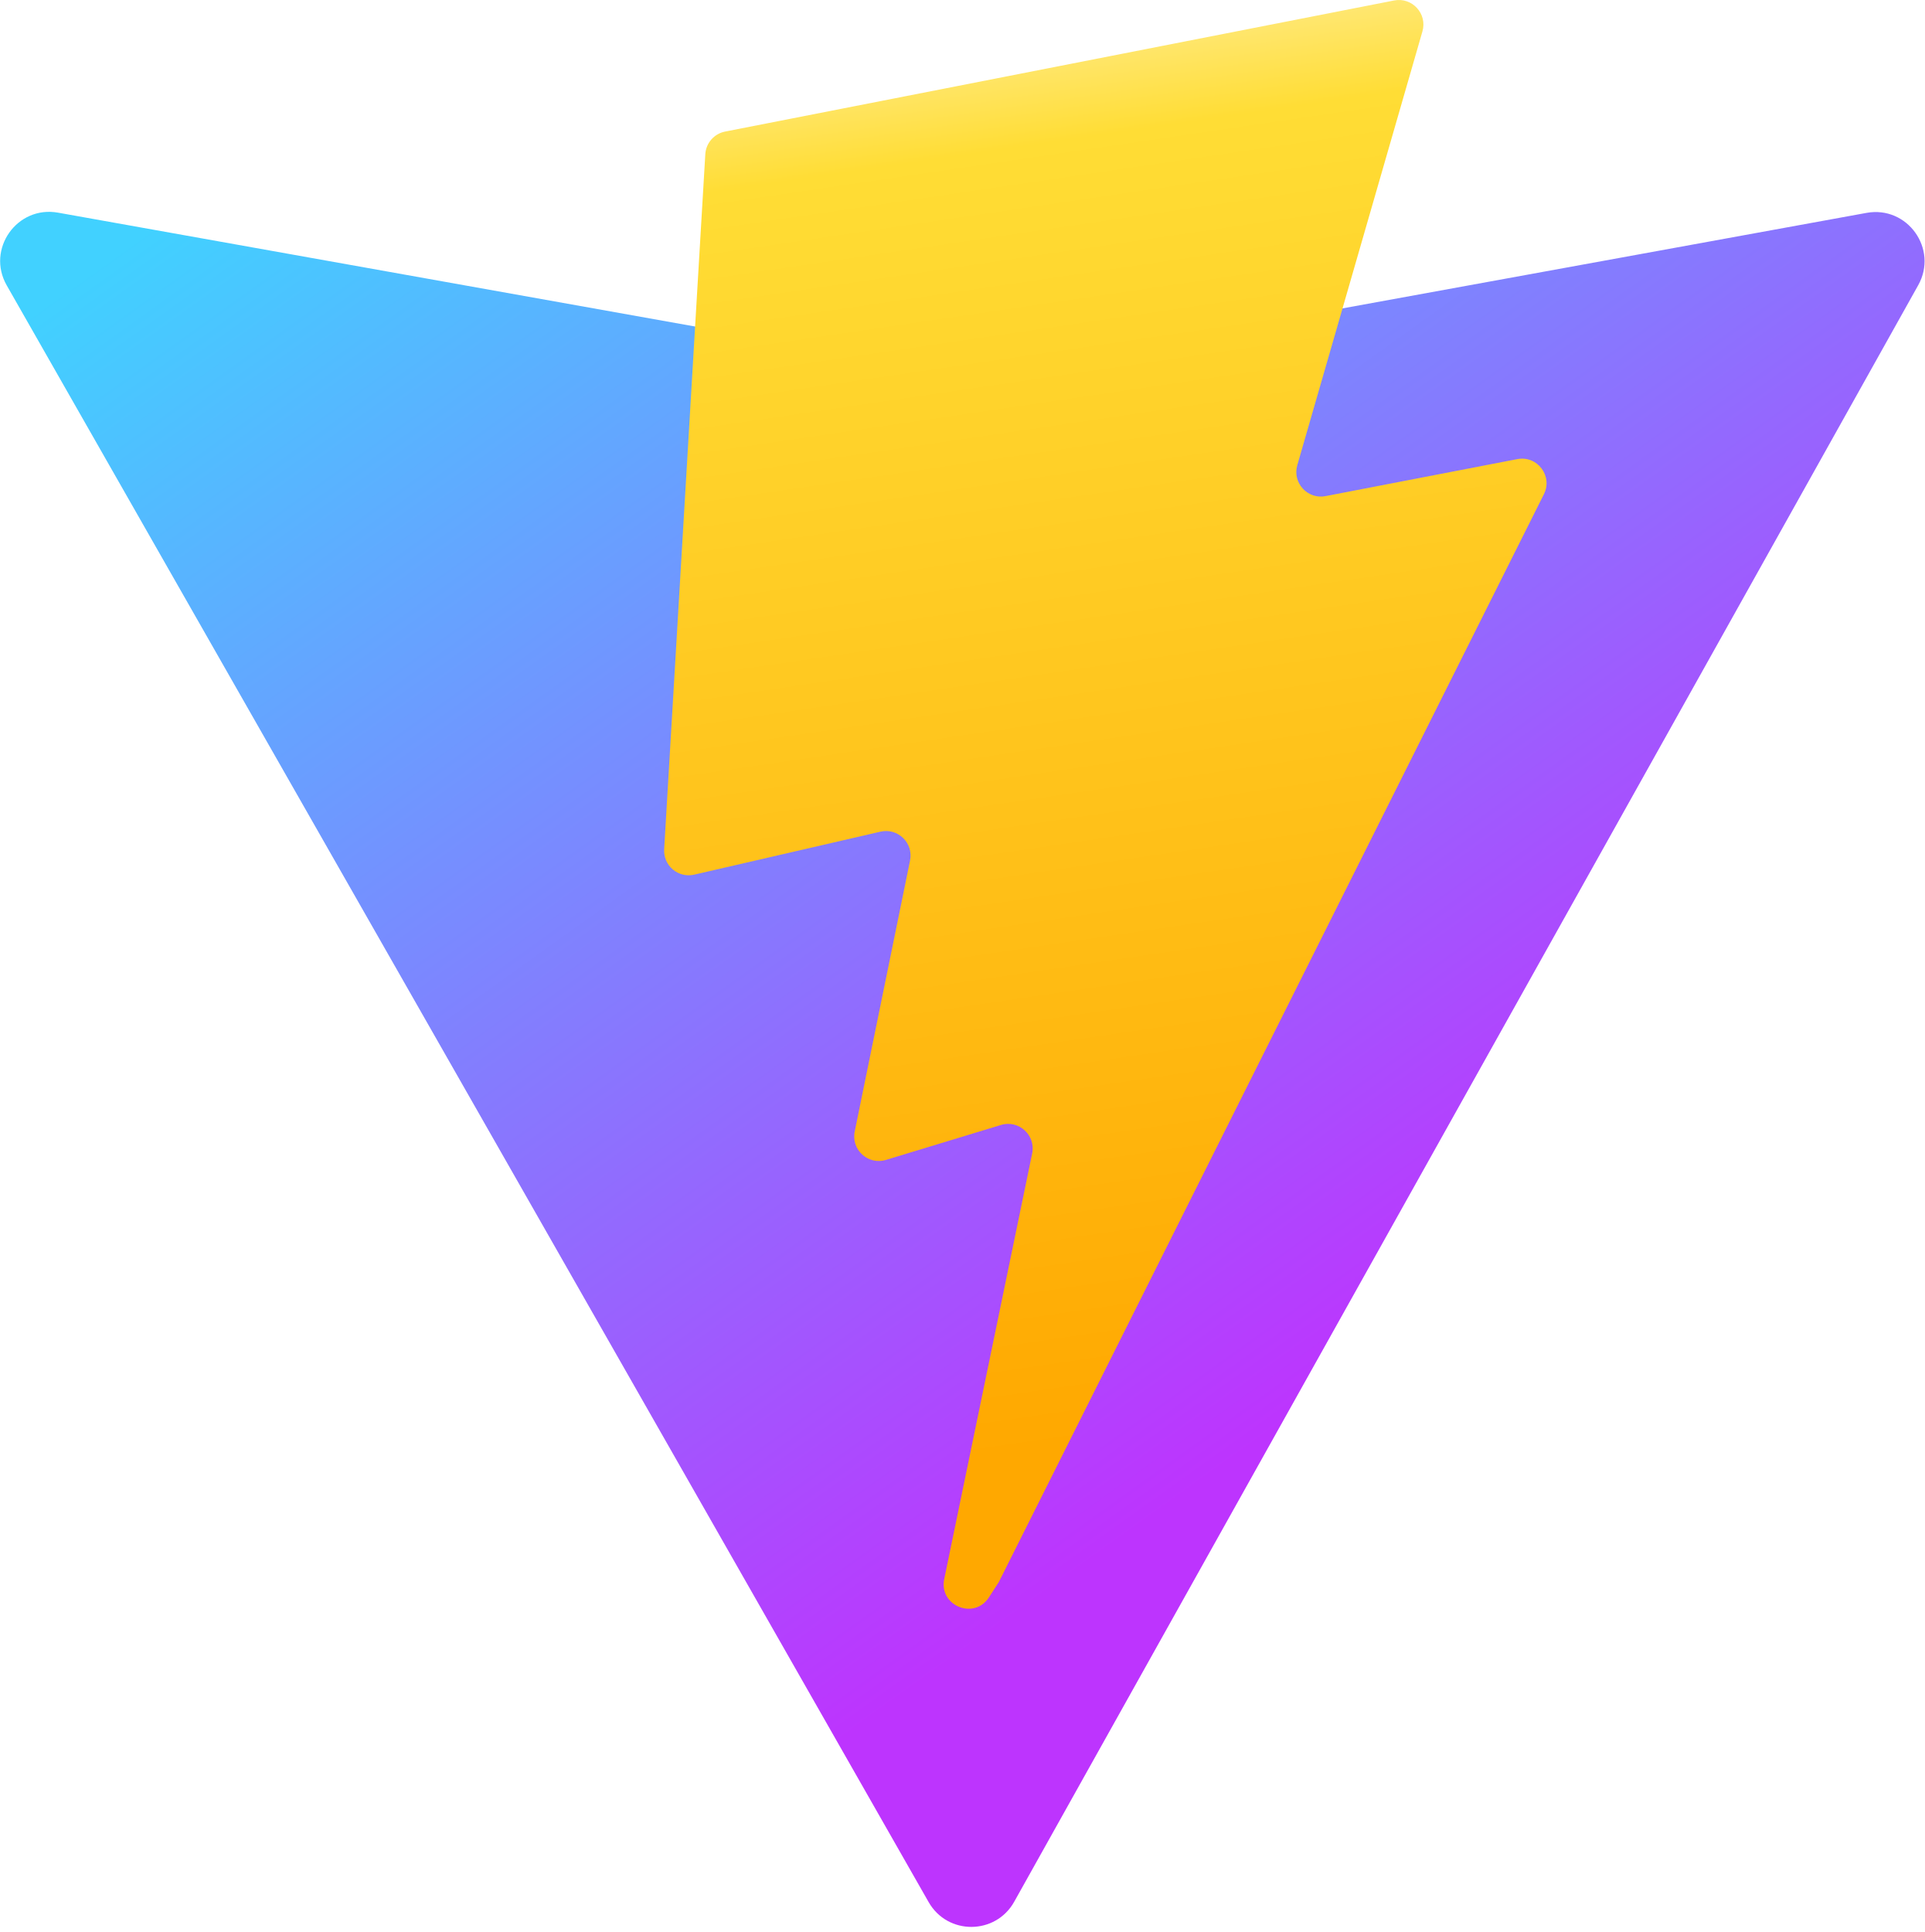
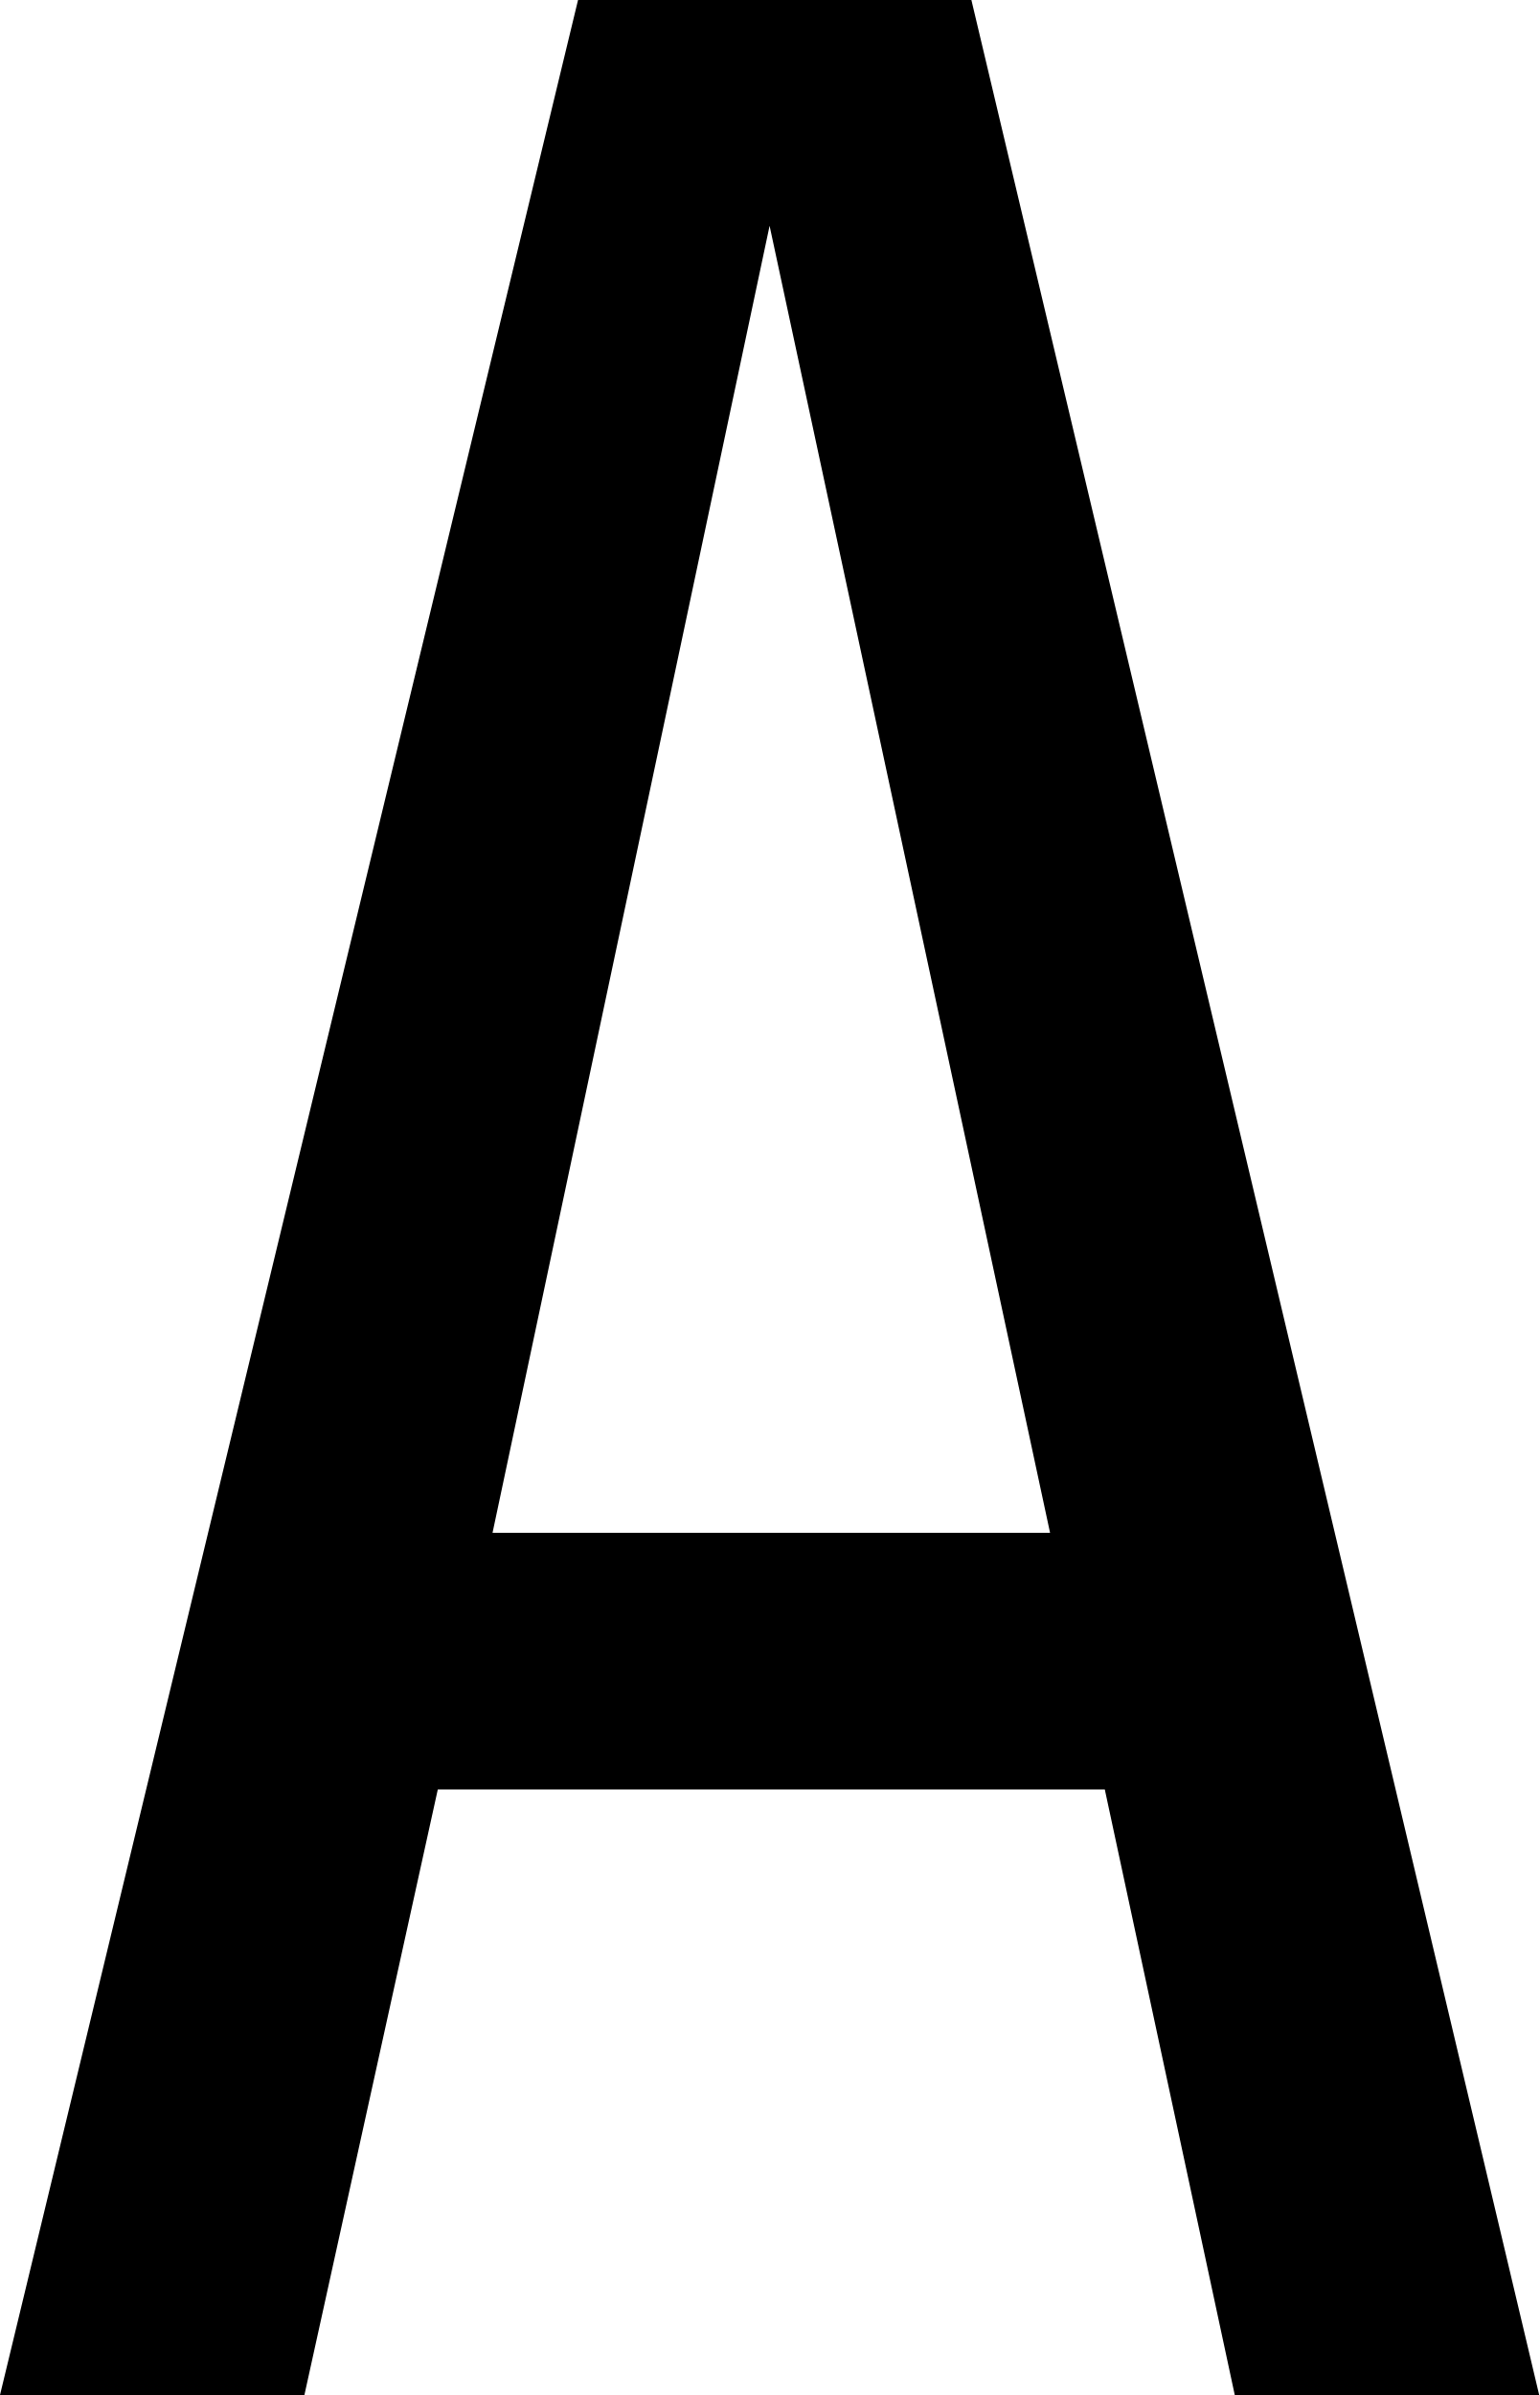
- <svg xmlns="http://www.w3.org/2000/svg" aria-hidden="true" role="img" class="iconify iconify--logos" width="31.88" height="32" preserveAspectRatio="xMidYMid meet" viewBox="0 0 256 257">
-   <defs>
-     <linearGradient id="IconifyId1813088fe1fbc01fb466" x1="-.828%" x2="57.636%" y1="7.652%" y2="78.411%">
-       <stop offset="0%" stop-color="#41D1FF" />
-       <stop offset="100%" stop-color="#BD34FE" />
-     </linearGradient>
-     <linearGradient id="IconifyId1813088fe1fbc01fb467" x1="43.376%" x2="50.316%" y1="2.242%" y2="89.03%">
-       <stop offset="0%" stop-color="#FFEA83" />
-       <stop offset="8.333%" stop-color="#FFDD35" />
-       <stop offset="100%" stop-color="#FFA800" />
-     </linearGradient>
-   </defs>
-   <path fill="url(#IconifyId1813088fe1fbc01fb466)" d="M255.153 37.938L134.897 252.976c-2.483 4.44-8.862 4.466-11.382.048L.875 37.958c-2.746-4.814 1.371-10.646 6.827-9.67l120.385 21.517a6.537 6.537 0 0 0 2.322-.004l117.867-21.483c5.438-.991 9.574 4.796 6.877 9.62Z" />
-   <path fill="url(#IconifyId1813088fe1fbc01fb467)" d="M185.432.063L96.44 17.501a3.268 3.268 0 0 0-2.634 3.014l-5.474 92.456a3.268 3.268 0 0 0 3.997 3.378l24.777-5.718c2.318-.535 4.413 1.507 3.936 3.838l-7.361 36.047c-.495 2.426 1.782 4.5 4.151 3.78l15.304-4.649c2.372-.72 4.652 1.36 4.15 3.788l-11.698 56.621c-.732 3.542 3.979 5.473 5.943 2.437l1.313-2.028l72.516-144.72c1.215-2.423-.88-5.186-3.54-4.672l-25.505 4.922c-2.396.462-4.435-1.77-3.759-4.114l16.646-57.705c.677-2.35-1.37-4.583-3.769-4.113Z" />
+ <svg xmlns="http://www.w3.org/2000/svg" viewBox="0 9.25 22.5 35" data-asc="0.885" width="22.5" height="35">
+   <defs />
+   <g fill="#000000">
+     <g transform="translate(0, 0)">
+       <path d="M6.40 35.40L4.45 44.25L0 44.25L8.45 9.25L14.20 9.25L22.50 44.25L18.05 44.25L16.15 35.40L6.40 35.40M15.35 31.65L11.25 12.55L7.20 31.65L15.35 31.65Z" />
+     </g>
+   </g>
</svg>
